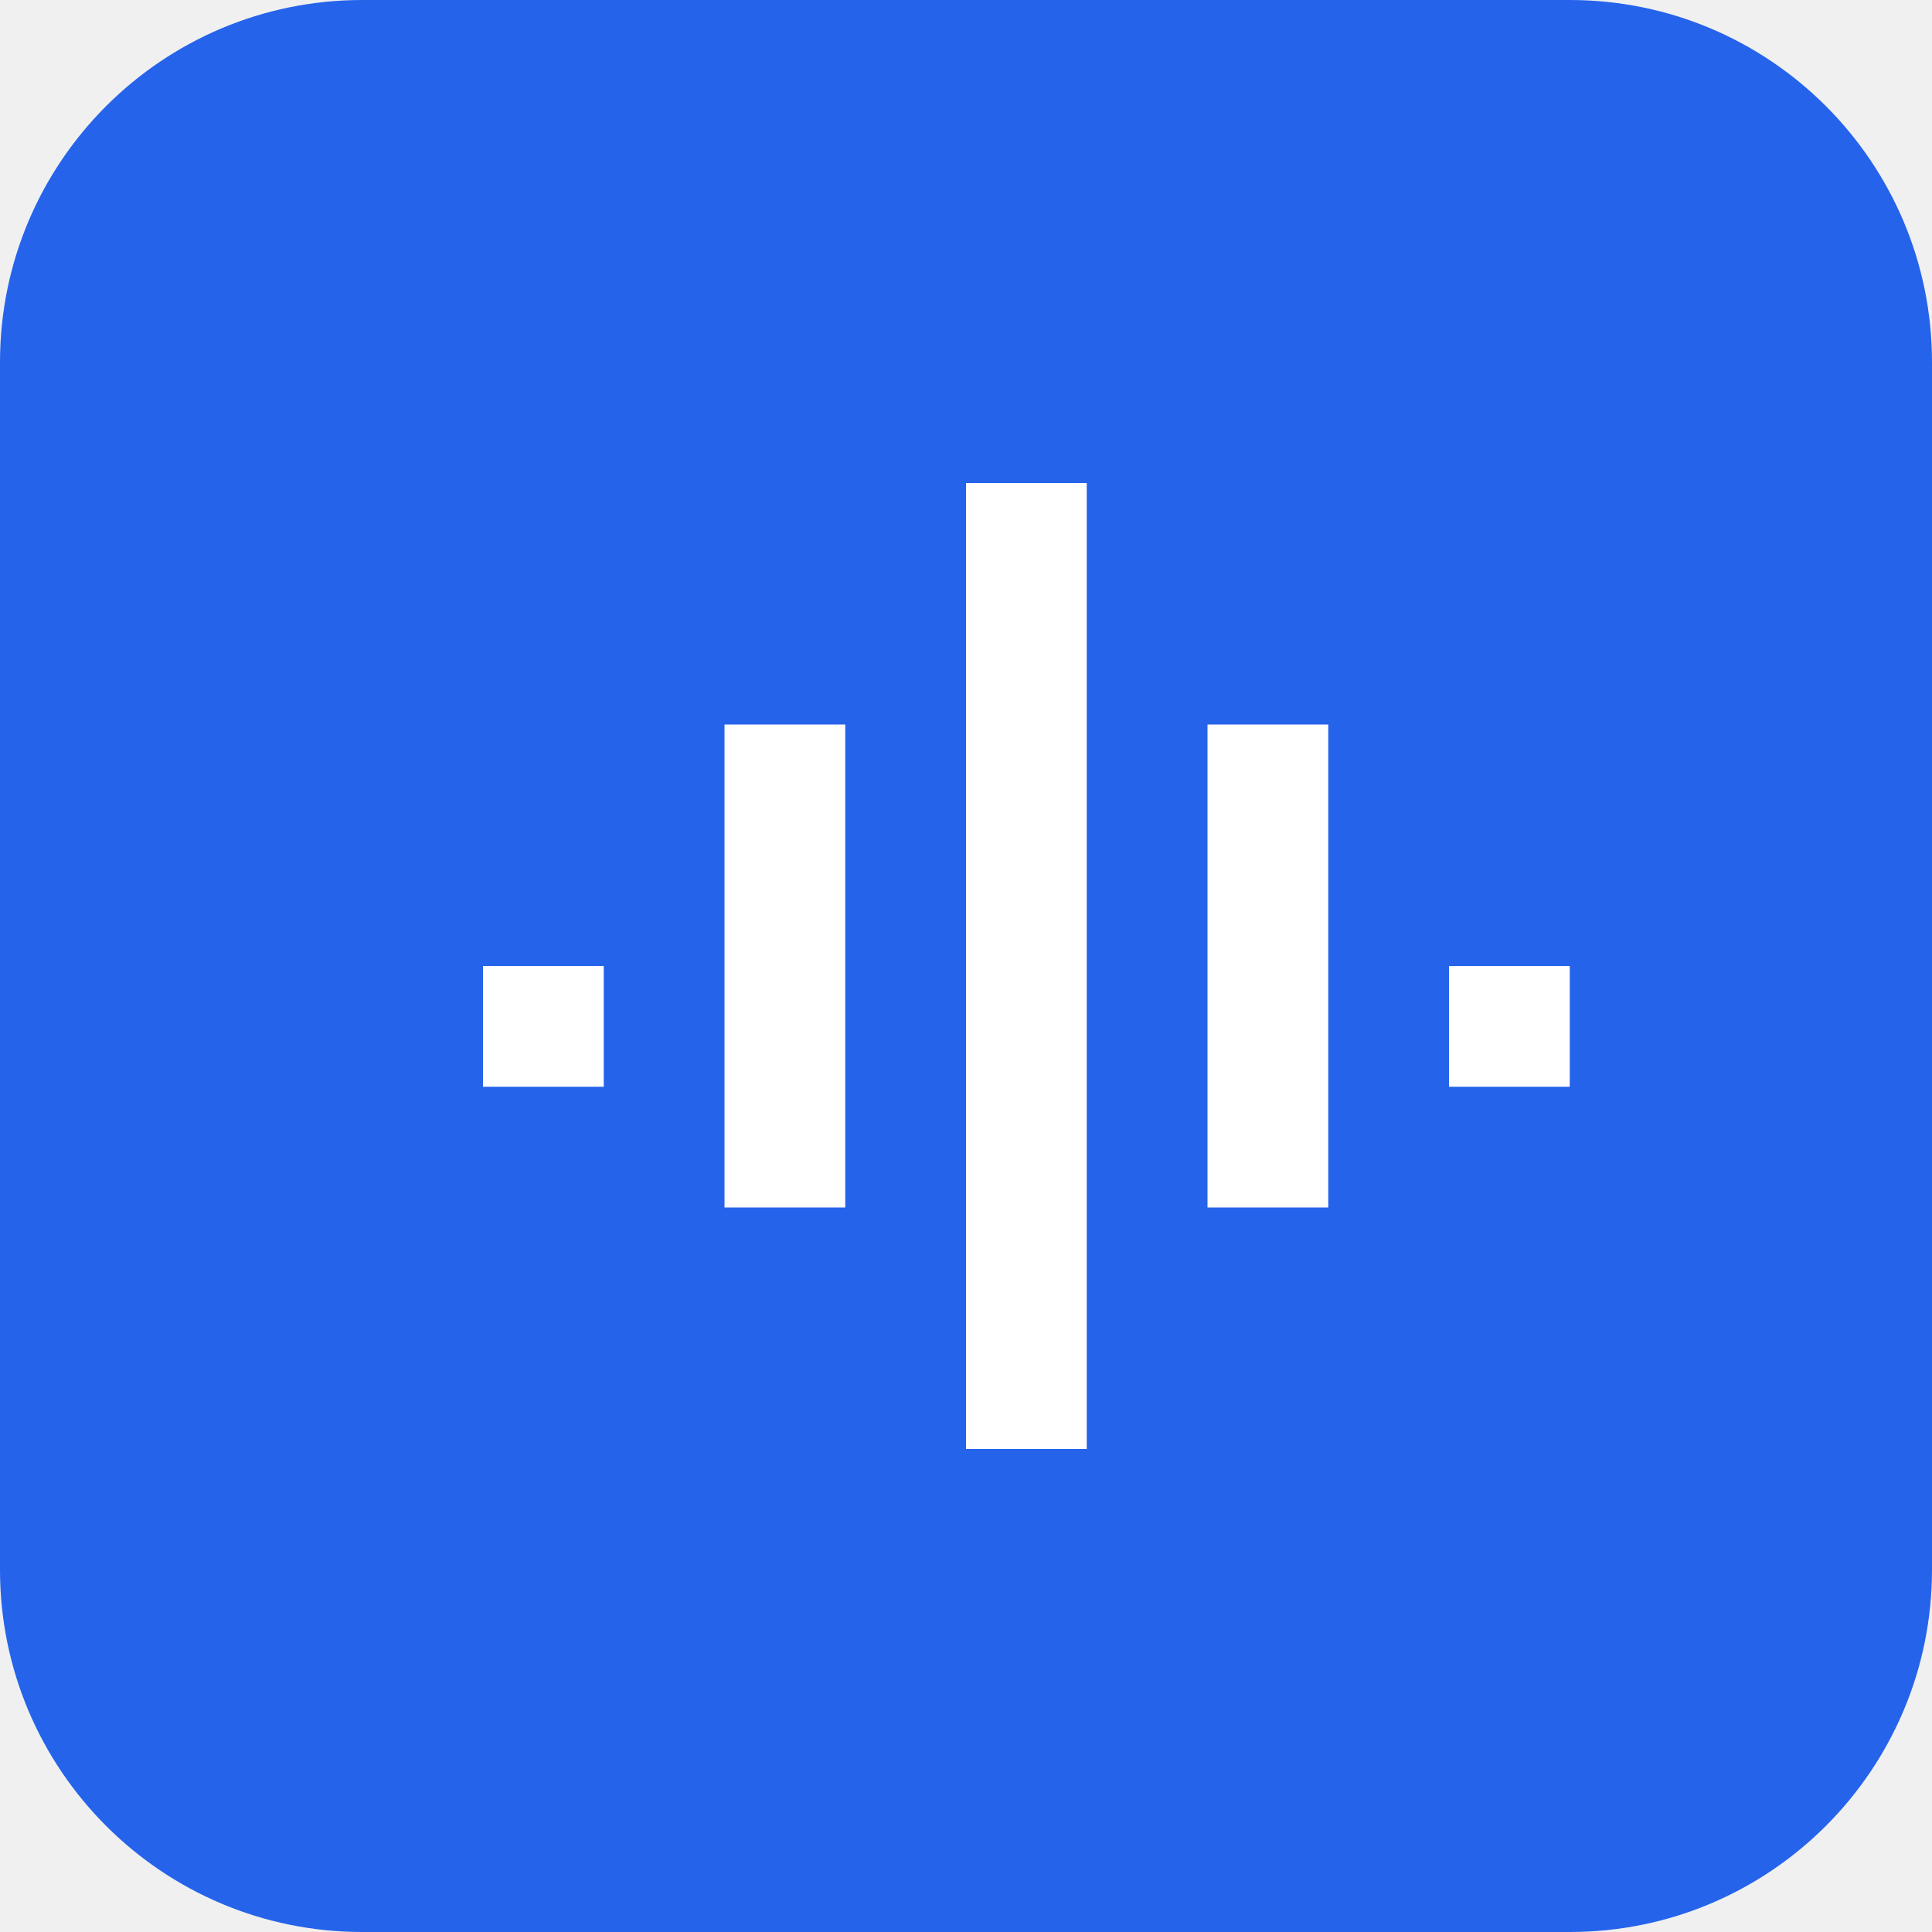
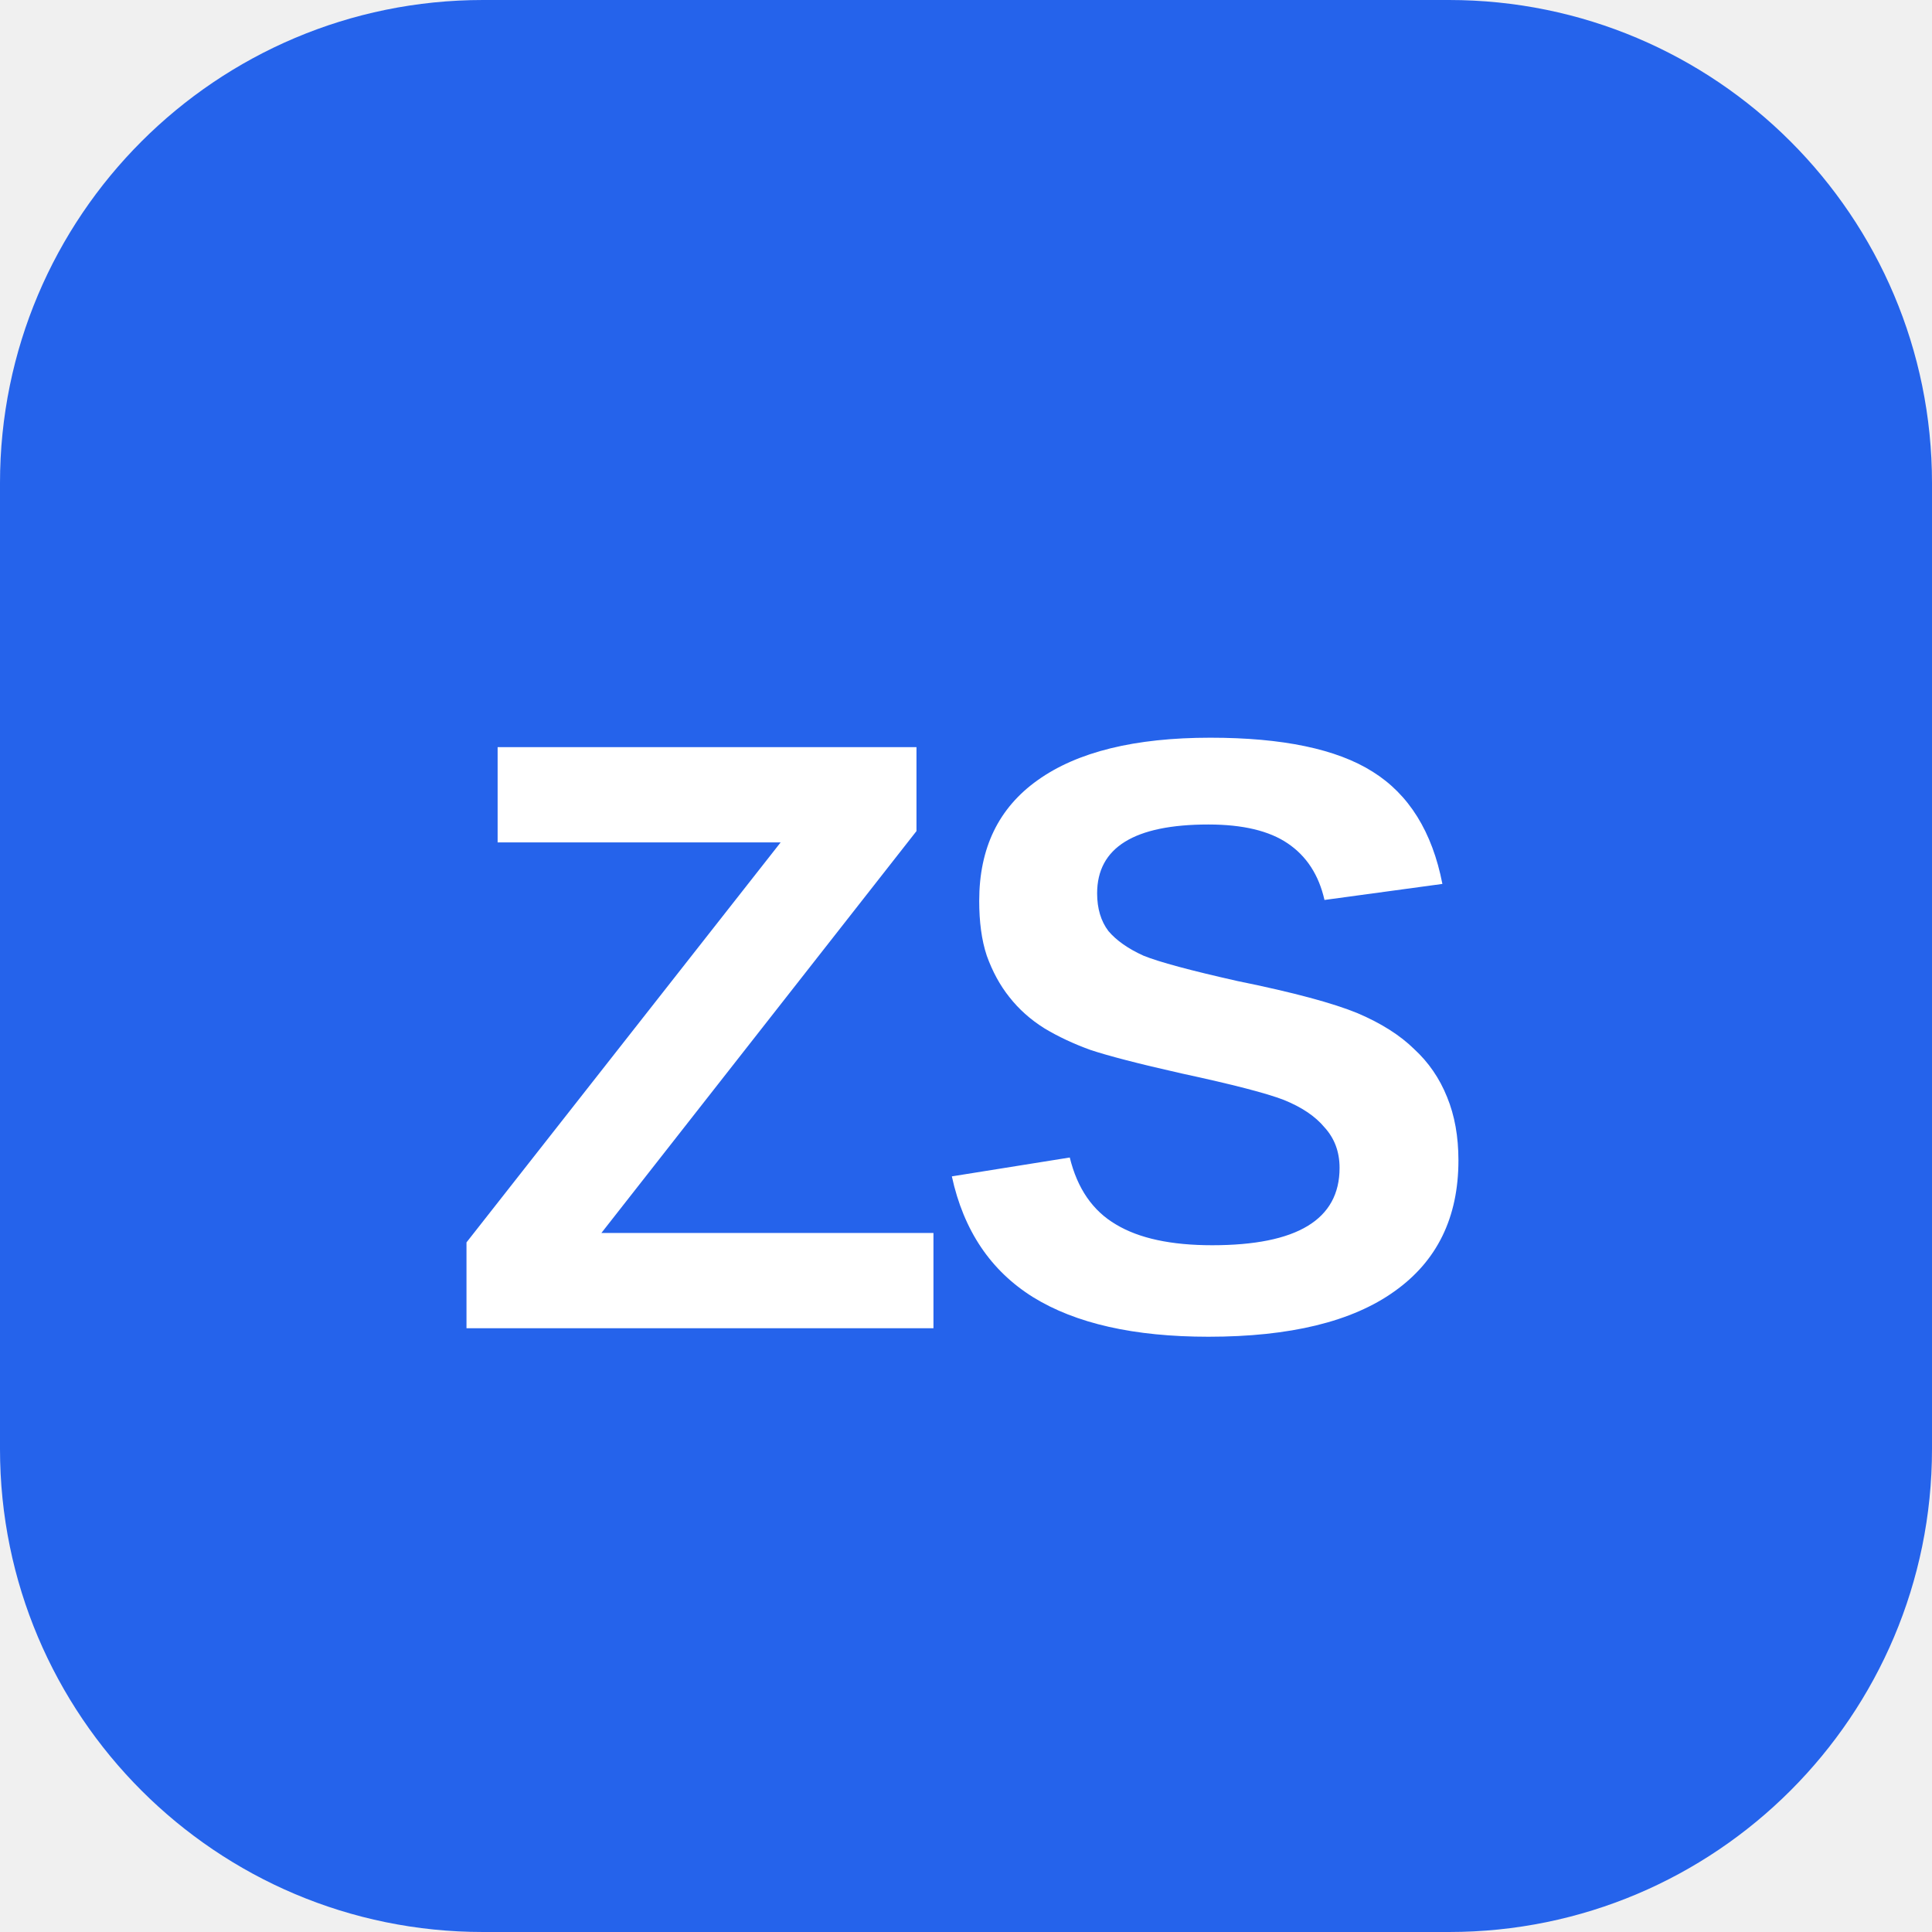
<svg xmlns="http://www.w3.org/2000/svg" width="32" height="32" viewBox="0 0 32 32" fill="none">
-   <rect width="32" height="32" rx="6" fill="#2563EB" />
-   <path d="M8 16H10V18H8V16Z" fill="white" />
-   <path d="M12 12H14V20H12V12Z" fill="white" />
-   <path d="M16 8H18V24H16V8Z" fill="white" />
-   <path d="M20 12H22V20H20V12Z" fill="white" />
-   <path d="M24 16H26V18H24V16Z" fill="white" />
+   <rect width="32" height="32" rx="8" fill="#2563EB" />
+   <text x="16" y="22" font-family="Arial, sans-serif" font-size="14" font-weight="bold" fill="white" text-anchor="middle" letter-spacing="-0.5">ZS</text>
</svg>
